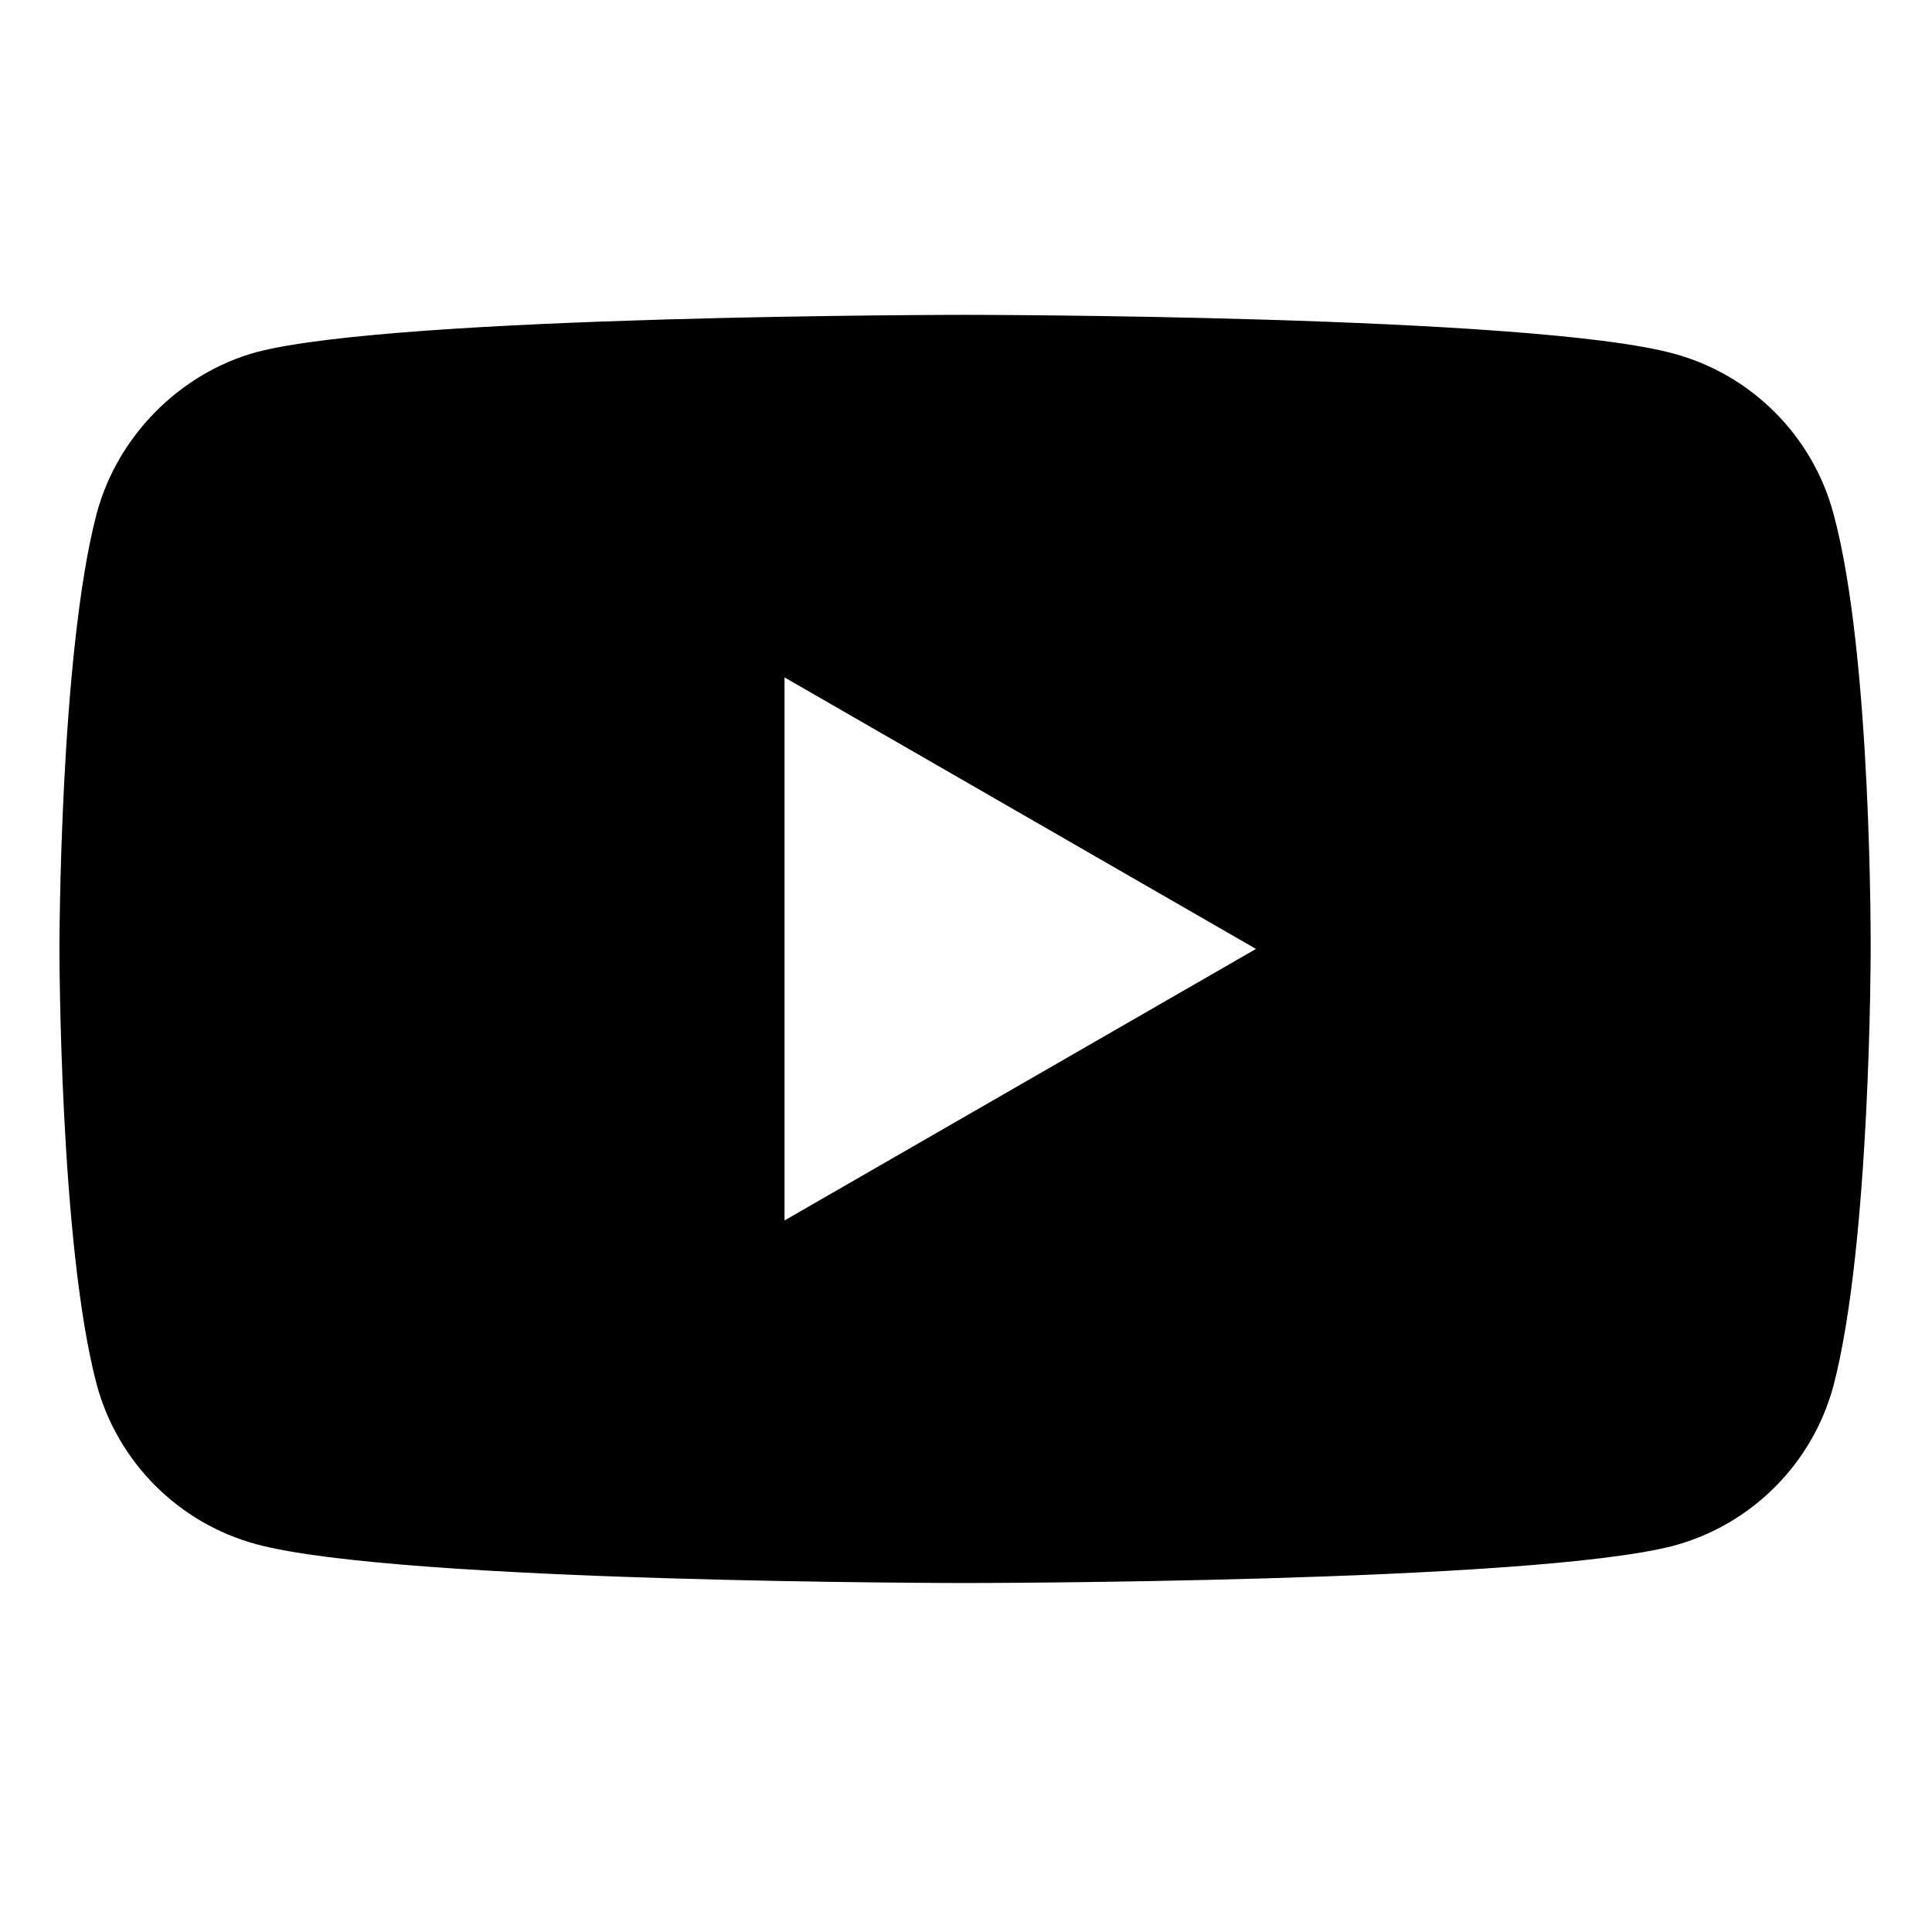
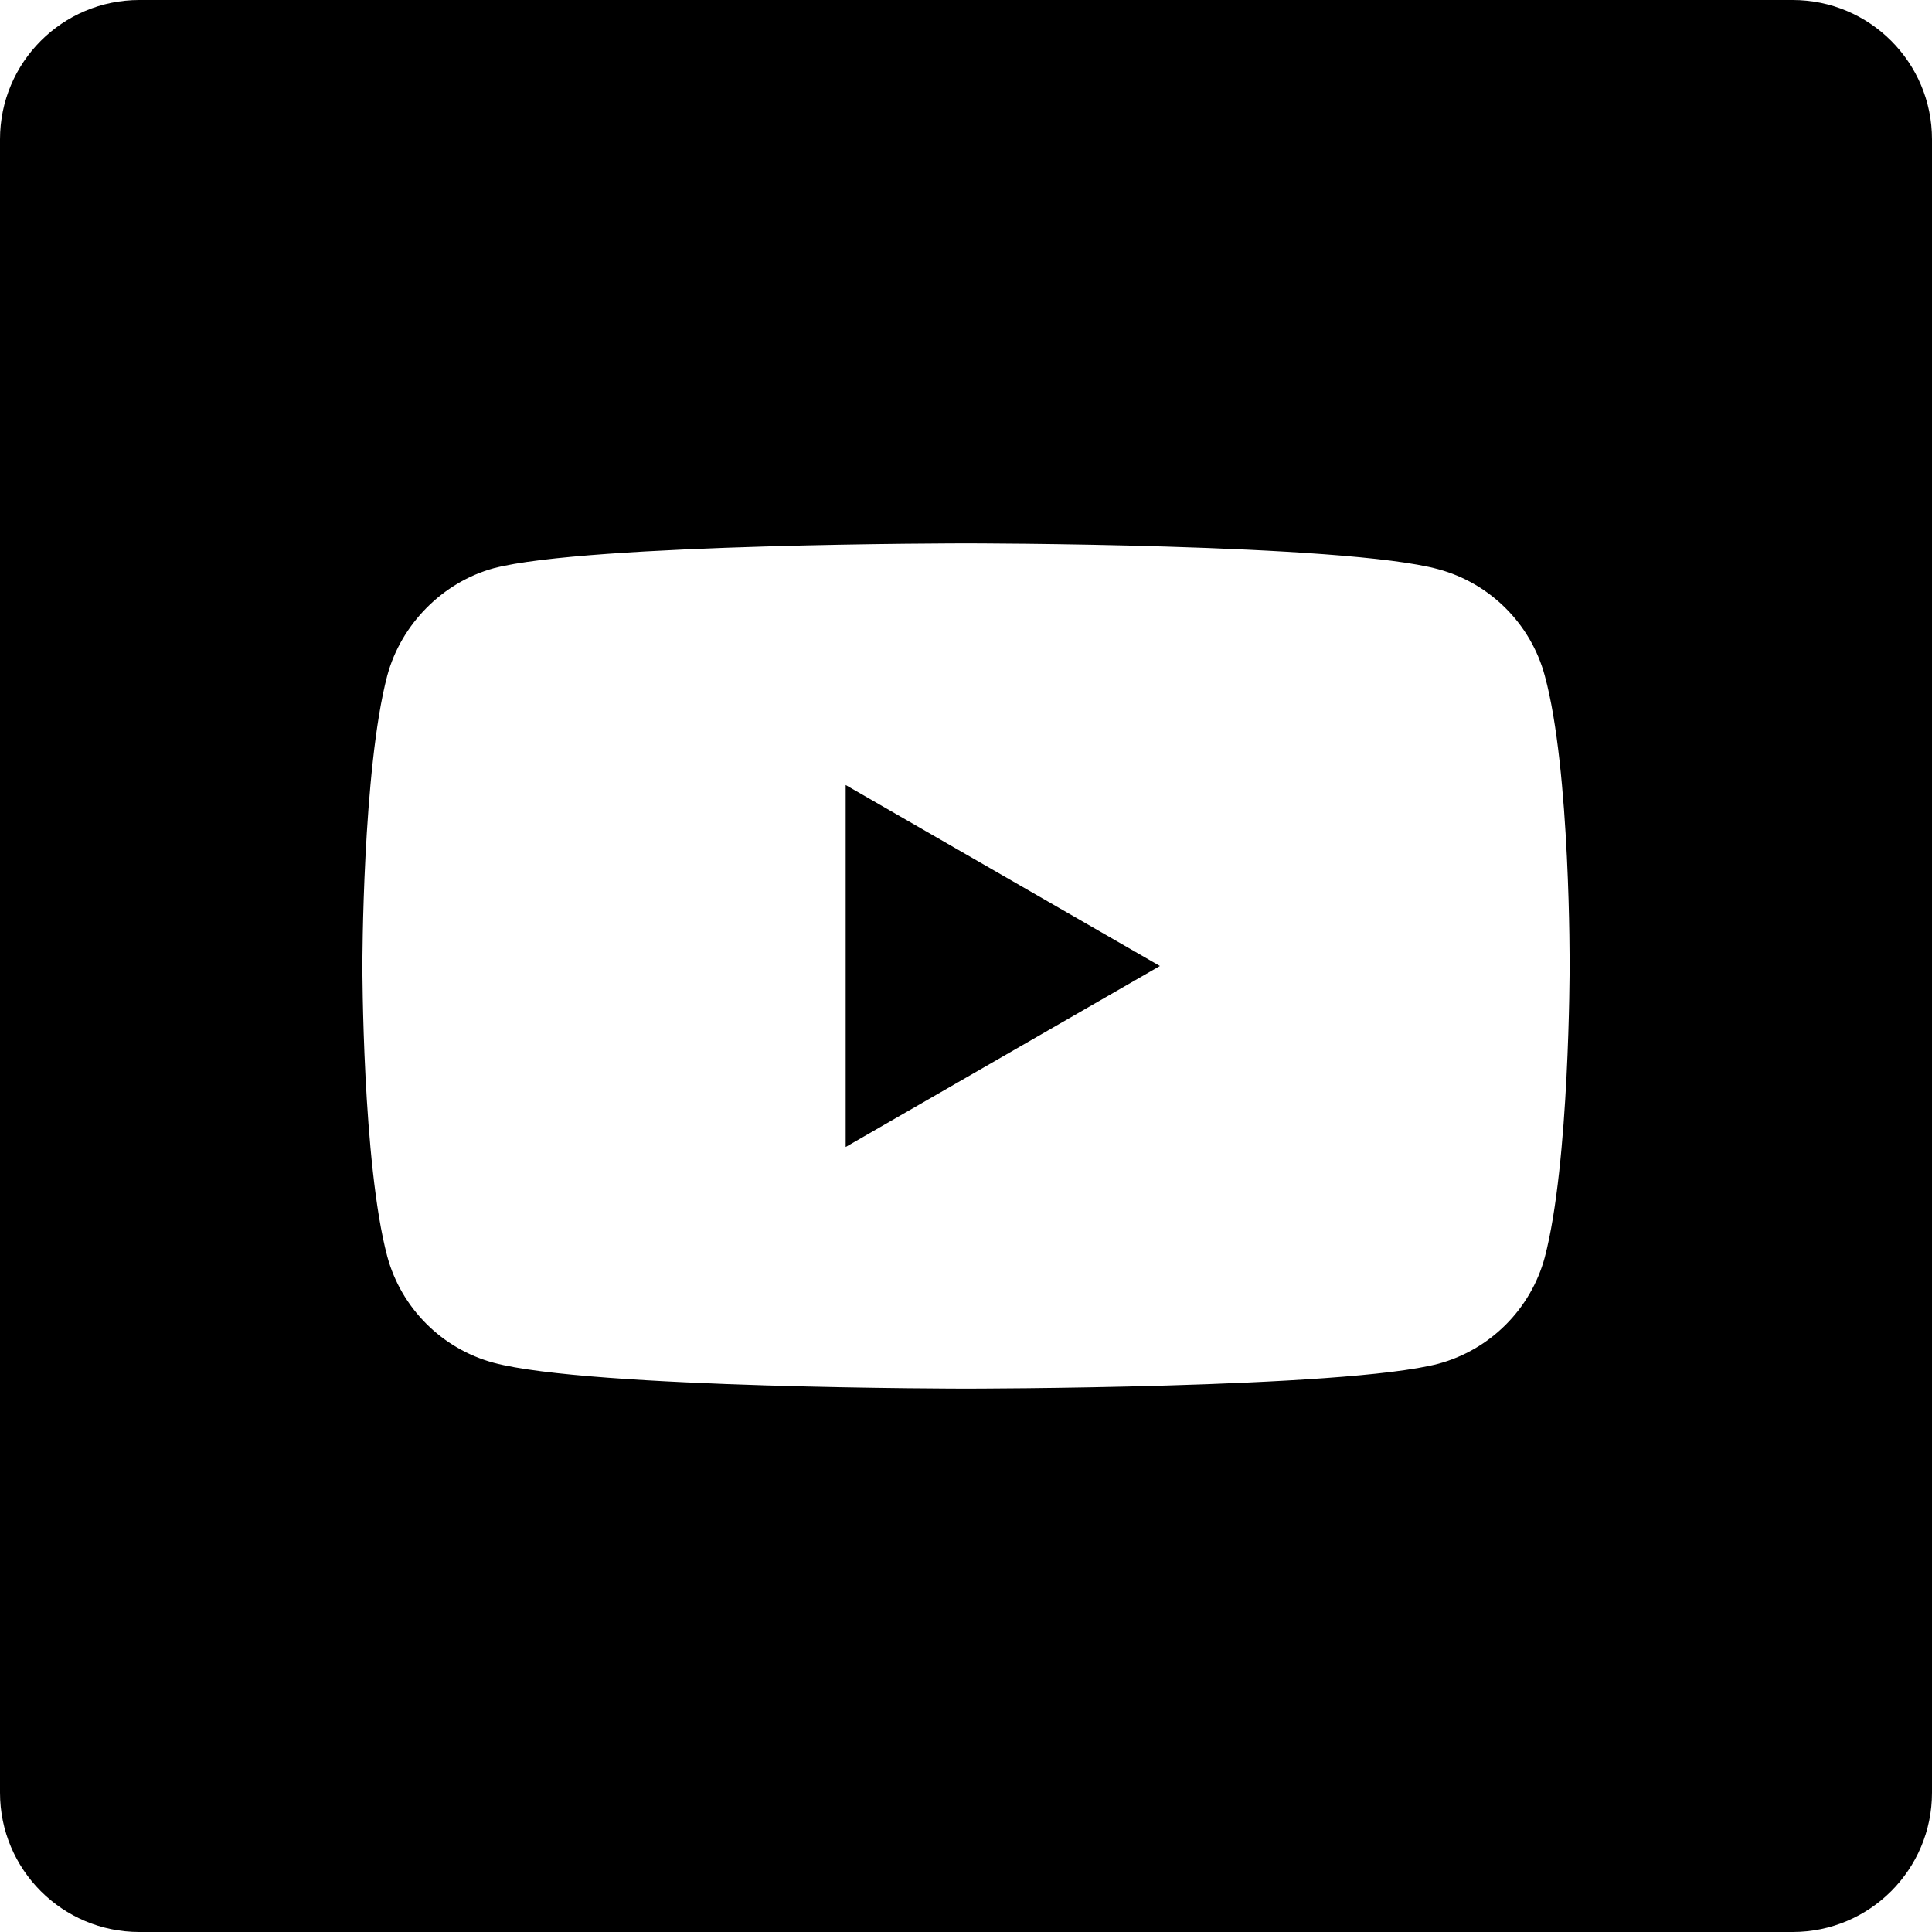
- <svg xmlns="http://www.w3.org/2000/svg" height="682pt" viewBox="-21 -117 682.667 682" width="682pt">
-   <path d="m626.812 64.035c-7.375-27.418-28.992-49.031-56.406-56.414-50.082-13.703-250.414-13.703-250.414-13.703s-200.324 0-250.406 13.184c-26.887 7.375-49.031 29.52-56.406 56.934-13.18 50.078-13.18 153.934-13.18 153.934s0 104.379 13.18 153.934c7.383 27.414 28.992 49.027 56.41 56.41 50.605 13.707 250.41 13.707 250.41 13.707s200.324 0 250.406-13.184c27.418-7.379 49.031-28.992 56.414-56.406 13.176-50.082 13.176-153.934 13.176-153.934s.527-104.383-13.184-154.461zm-370.602 249.879v-191.891l166.586 95.945zm0 0" />
+ <svg xmlns="http://www.w3.org/2000/svg" height="512pt" viewBox="0 0 512 512" width="512pt">
+   <path d="m224.113 303.961 83.273-47.961-83.273-47.961zm0 0" />
+   <path d="m475.074 0h-438.148c-20.395 0-36.926 16.531-36.926 36.926v438.148c0 20.395 16.531 36.926 36.926 36.926h438.148c20.395 0 36.926-16.531 36.926-36.926v-438.148c0-20.395-16.531-36.926-36.926-36.926zm-59.113 256.262s0 51.918-6.586 76.953c-3.691 13.703-14.496 24.508-28.199 28.195-25.035 6.59-125.176 6.59-125.176 6.59s-99.879 0-125.176-6.852c-13.703-3.688-24.508-14.496-28.199-28.199-6.59-24.77-6.59-76.949-6.59-76.949s0-51.914 6.59-76.949c3.688-13.703 14.758-24.773 28.199-28.461 25.035-6.59 125.176-6.59 125.176-6.59s100.141 0 125.176 6.852c13.703 3.688 24.508 14.496 28.199 28.199 6.852 25.035 6.586 77.211 6.586 77.211zm0 0" />
</svg>
